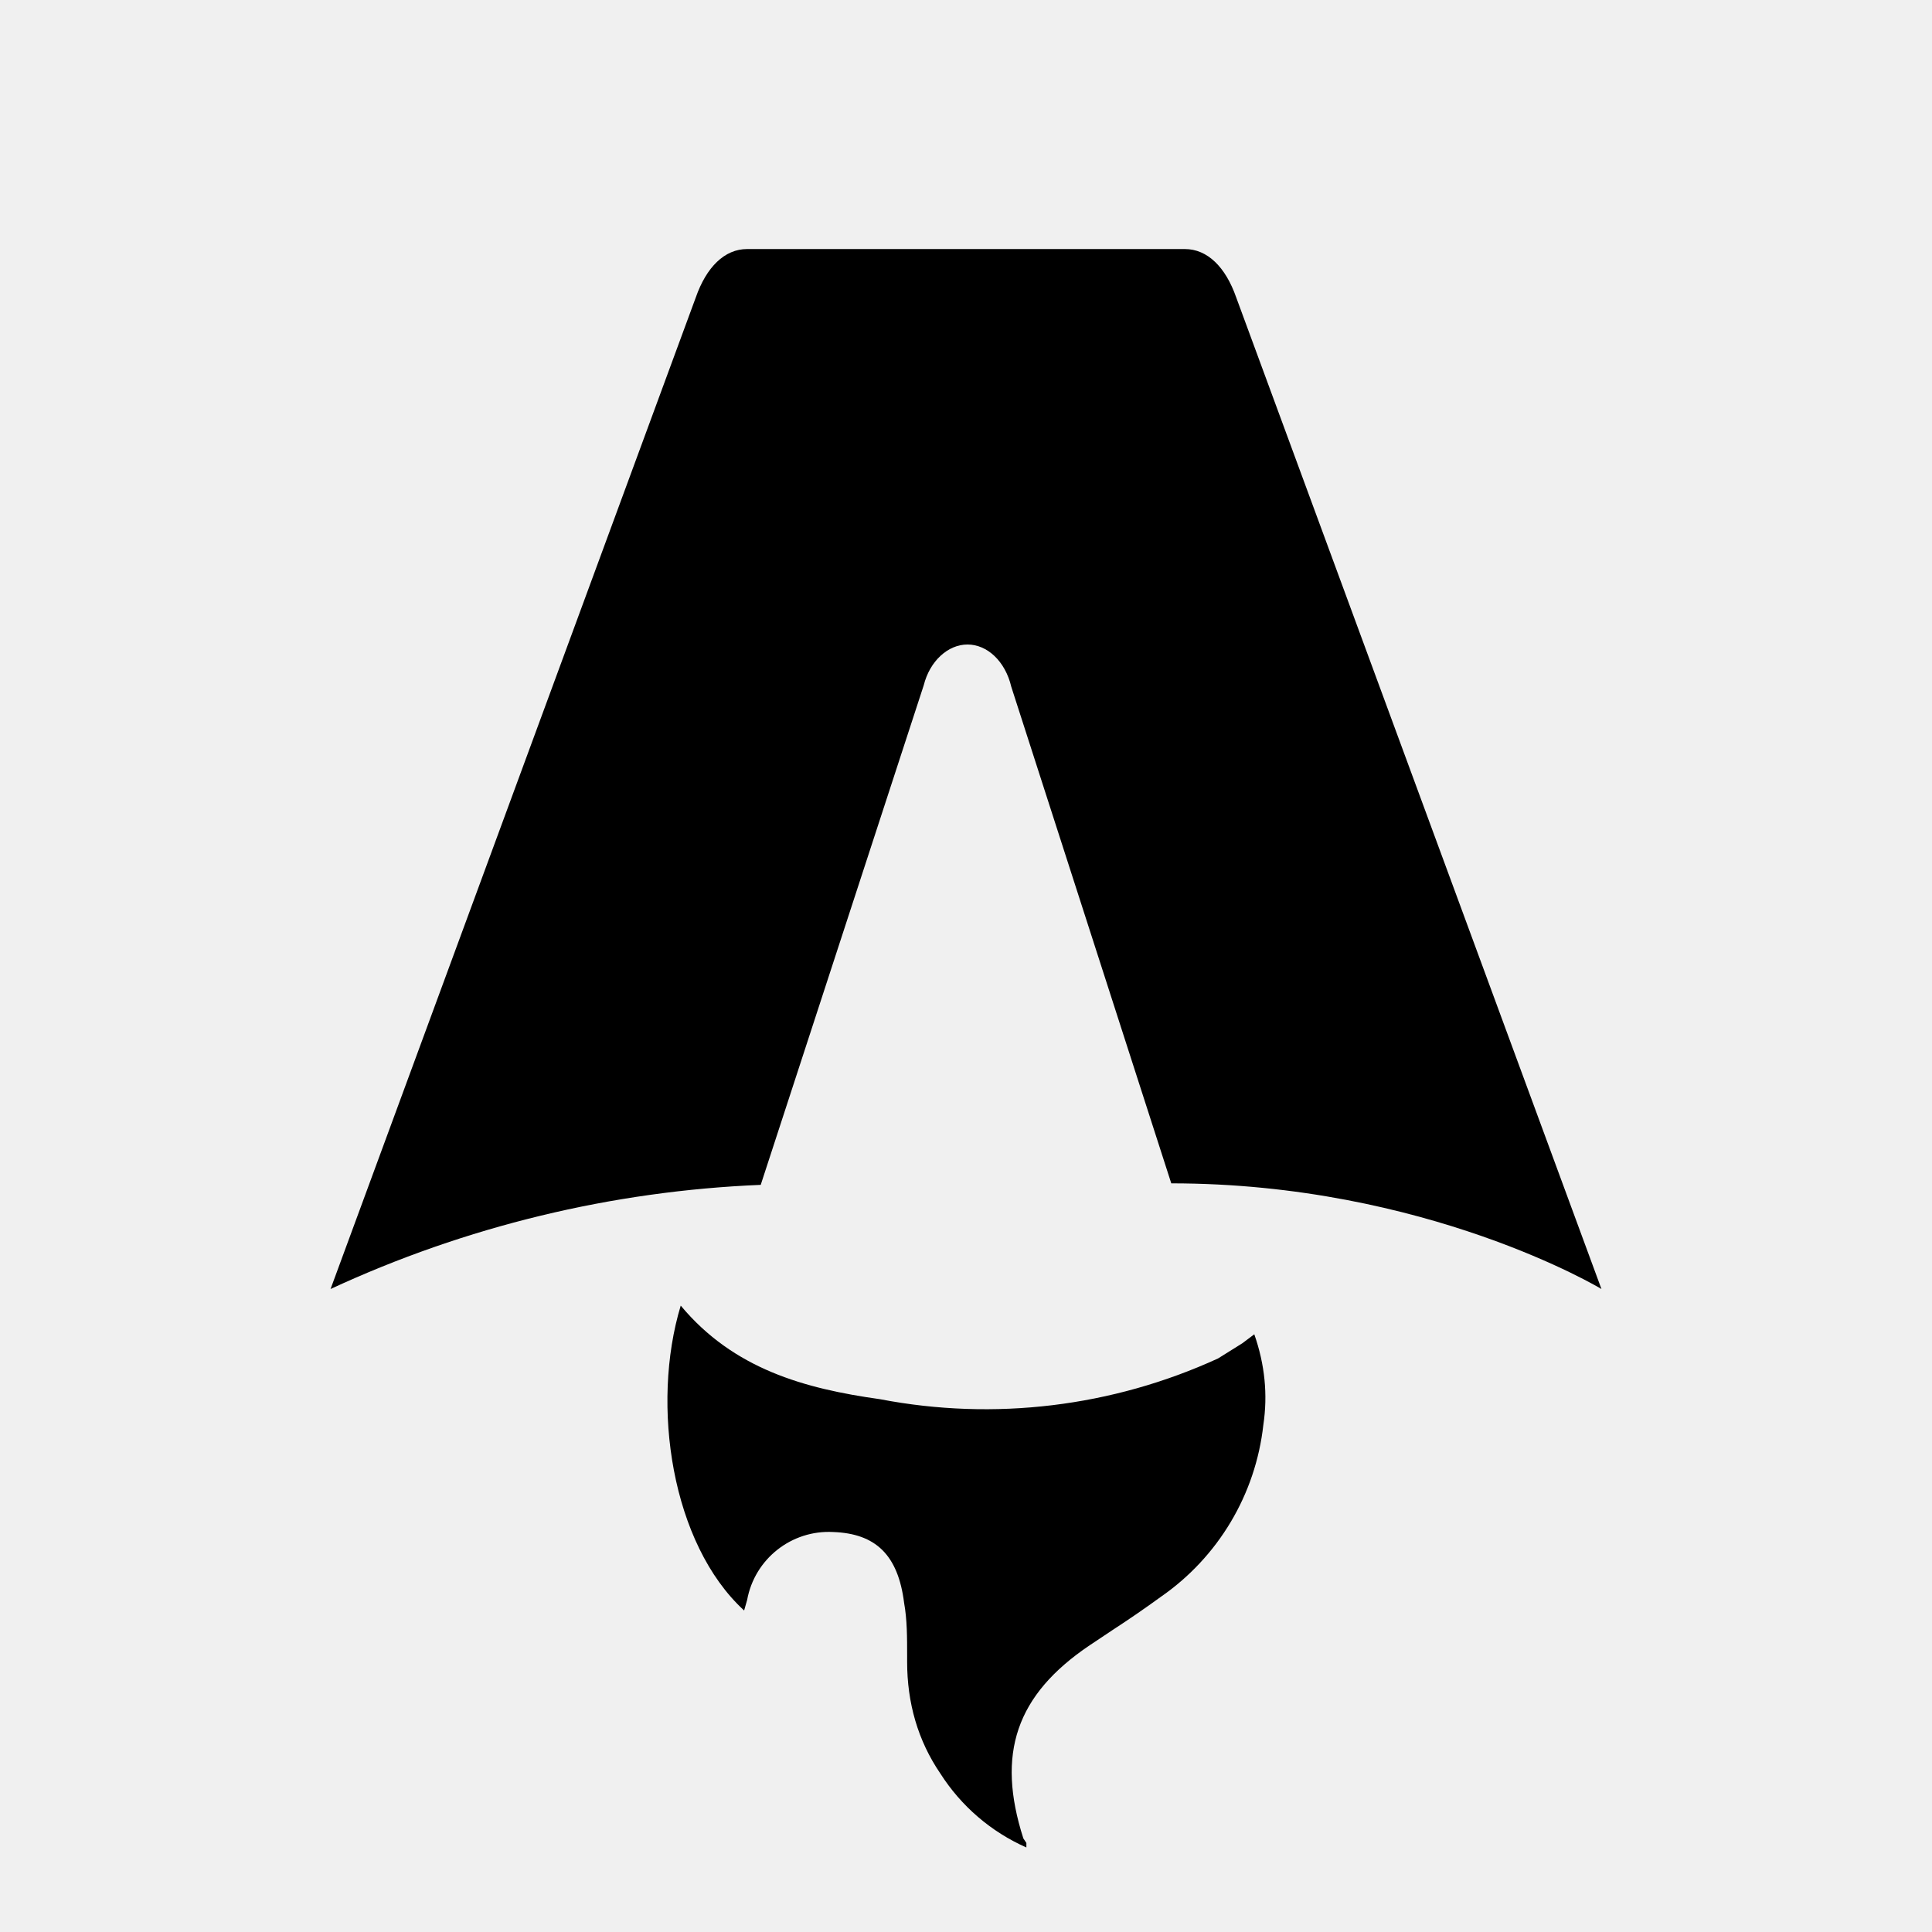
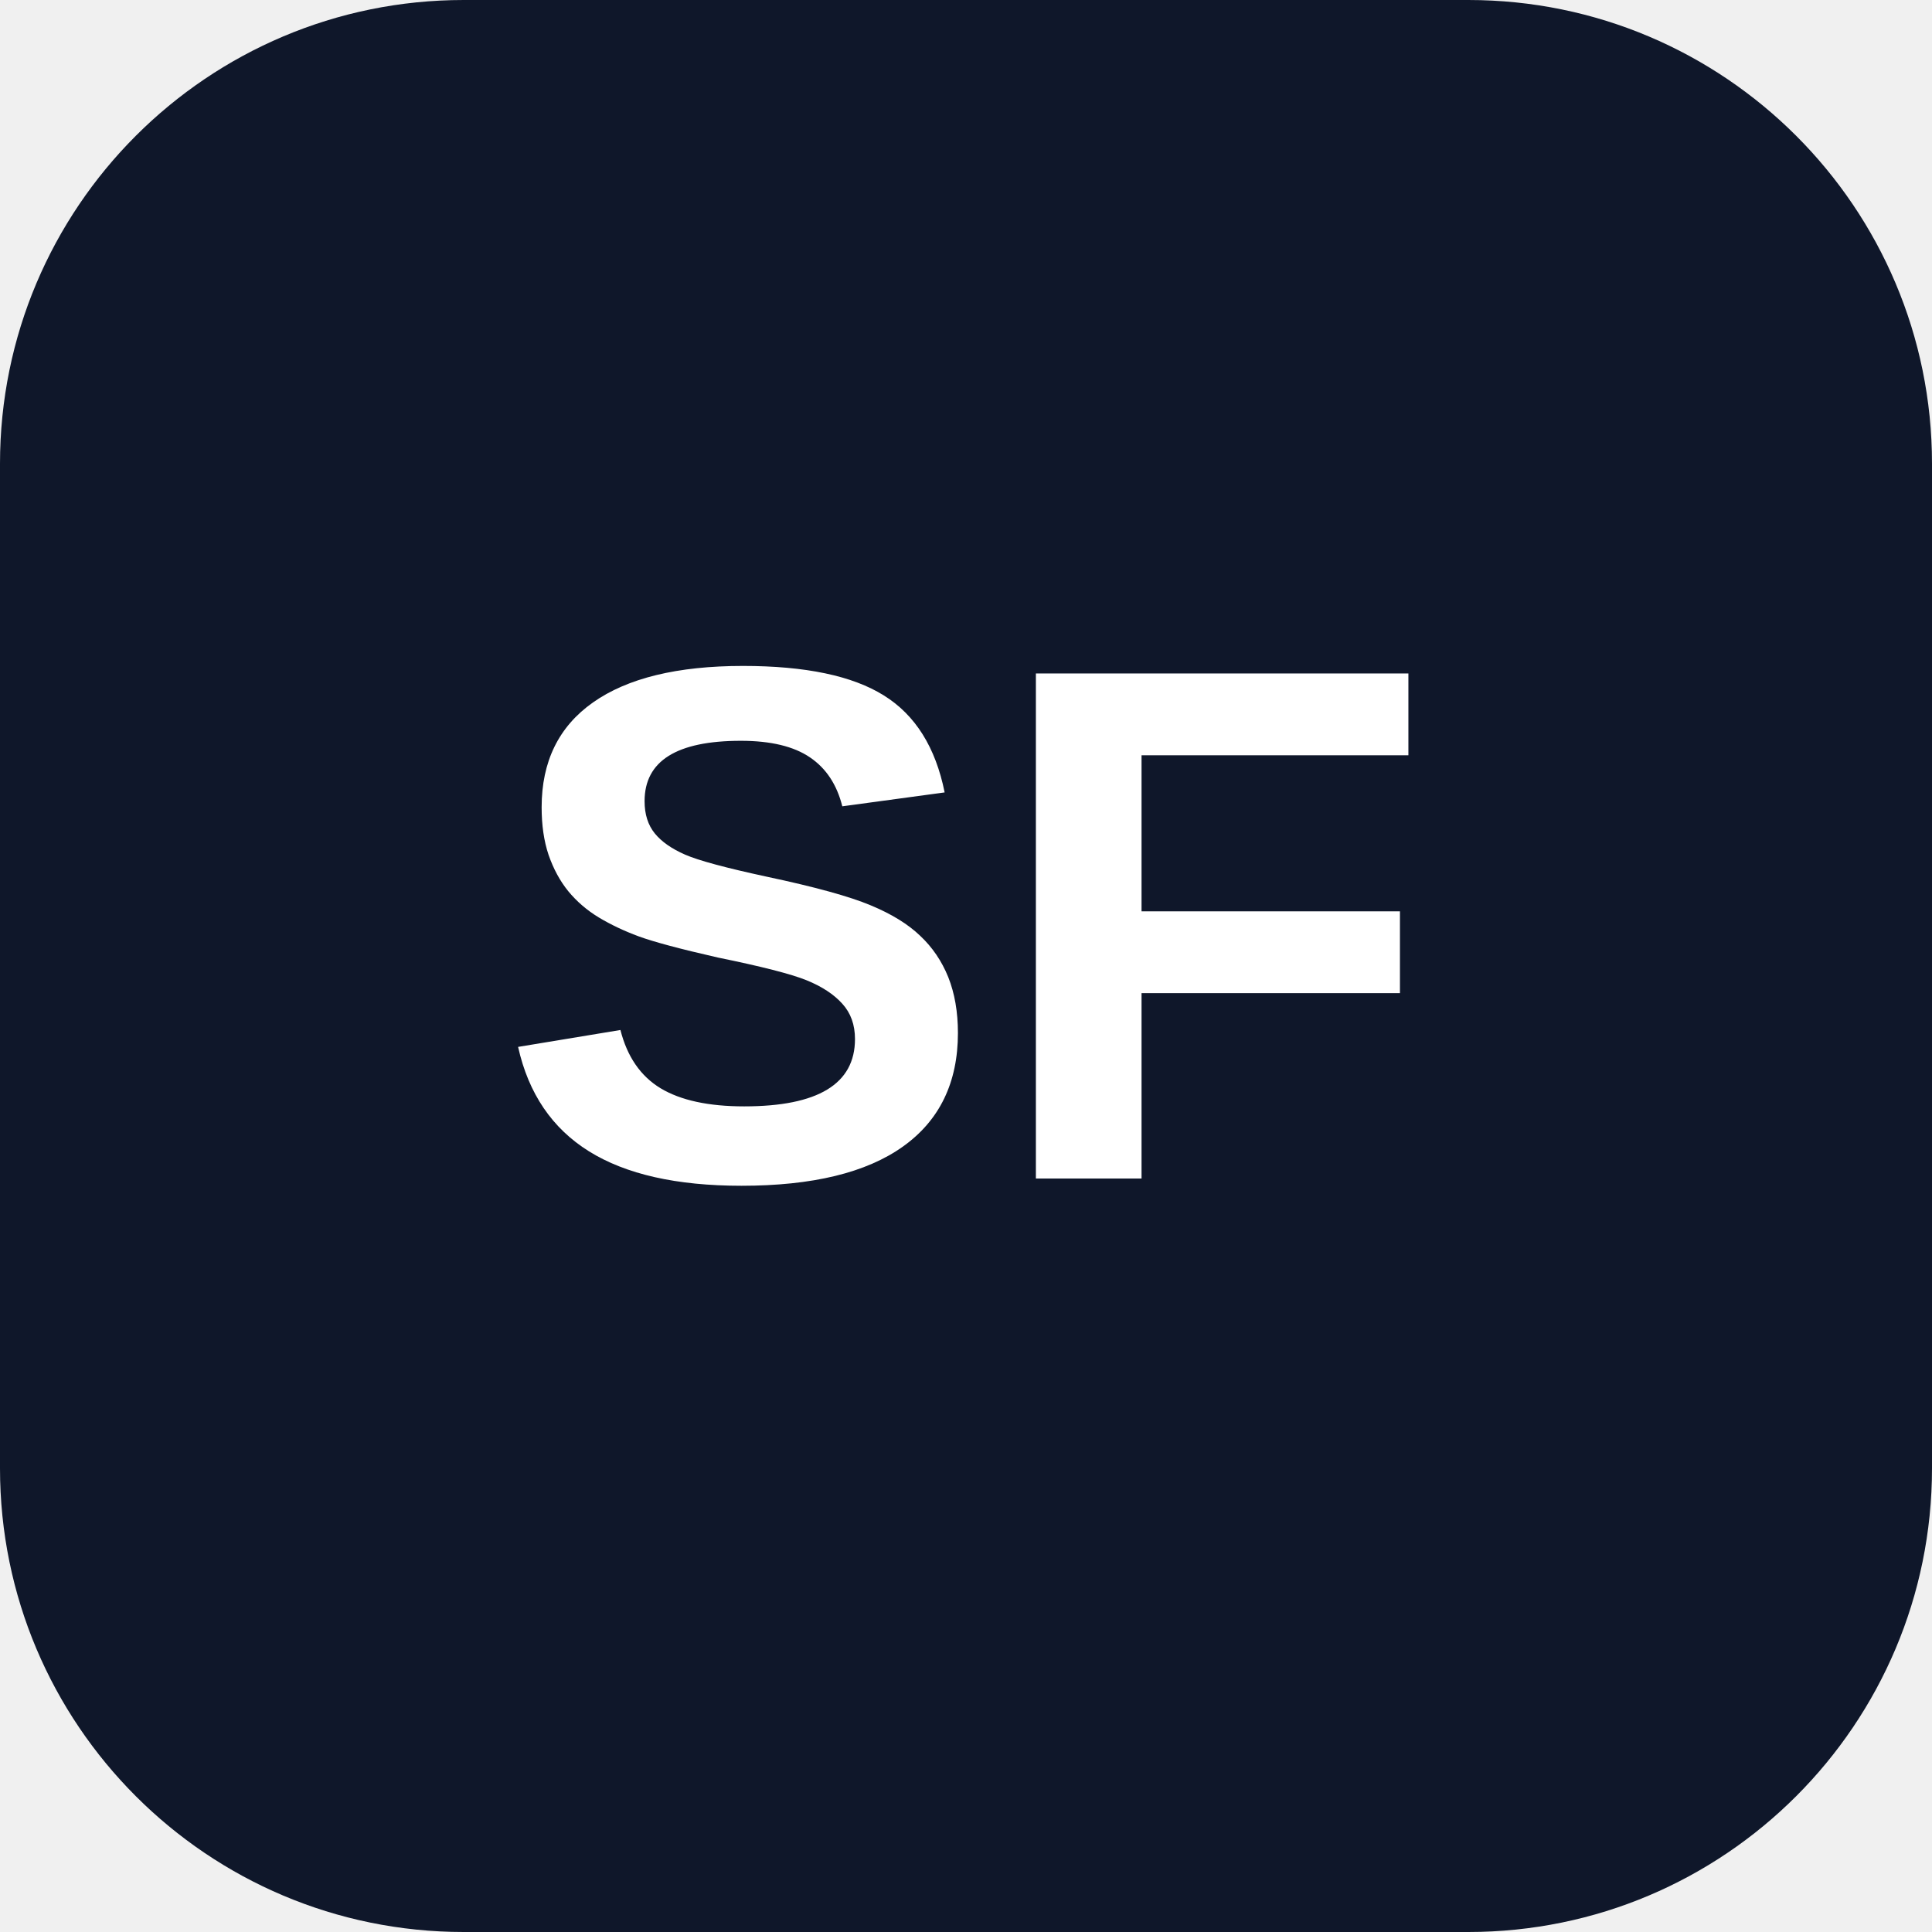
- <svg xmlns="http://www.w3.org/2000/svg" fill="none" viewBox="0 0 128 128">
-   <path d="M50.4 78.5a75.1 75.1 0 0 0-28.5 6.9l24.2-65.7c.7-2 1.9-3.2 3.4-3.2h29c1.5 0 2.7 1.2 3.4 3.2l24.2 65.7s-11.6-7-28.5-7L67 45.5c-.4-1.7-1.6-2.8-2.9-2.8-1.3 0-2.5 1.1-2.9 2.7L50.4 78.5Zm-1.1 28.2Zm-4.2-20.2c-2 6.6-.6 15.8 4.2 20.2a17.5 17.5 0 0 1 .2-.7 5.5 5.5 0 0 1 5.7-4.5c2.8.1 4.3 1.5 4.7 4.7.2 1.1.2 2.3.2 3.5v.4c0 2.7.7 5.2 2.2 7.4a13 13 0 0 0 5.7 4.9v-.3l-.2-.3c-1.8-5.6-.5-9.5 4.4-12.8l1.5-1a73 73 0 0 0 3.2-2.2 16 16 0 0 0 6.8-11.4c.3-2 .1-4-.6-6l-.8.6-1.6 1a37 37 0 0 1-22.4 2.7c-5-.7-9.7-2-13.2-6.2Z" />
-   <style>
-         path { fill: #000; }
-         @media (prefers-color-scheme: dark) {
-             path { fill: #FFF; }
-         }
-     </style>
+ <svg xmlns="http://www.w3.org/2000/svg" viewBox="0 0 100 100">
+   <rect width="100" height="100" rx="24" fill="#0f172a" />
+   <text x="50" y="61" text-anchor="middle" font-family="Arial, sans-serif" font-size="38" font-weight="700" fill="white">SF</text>
</svg>
